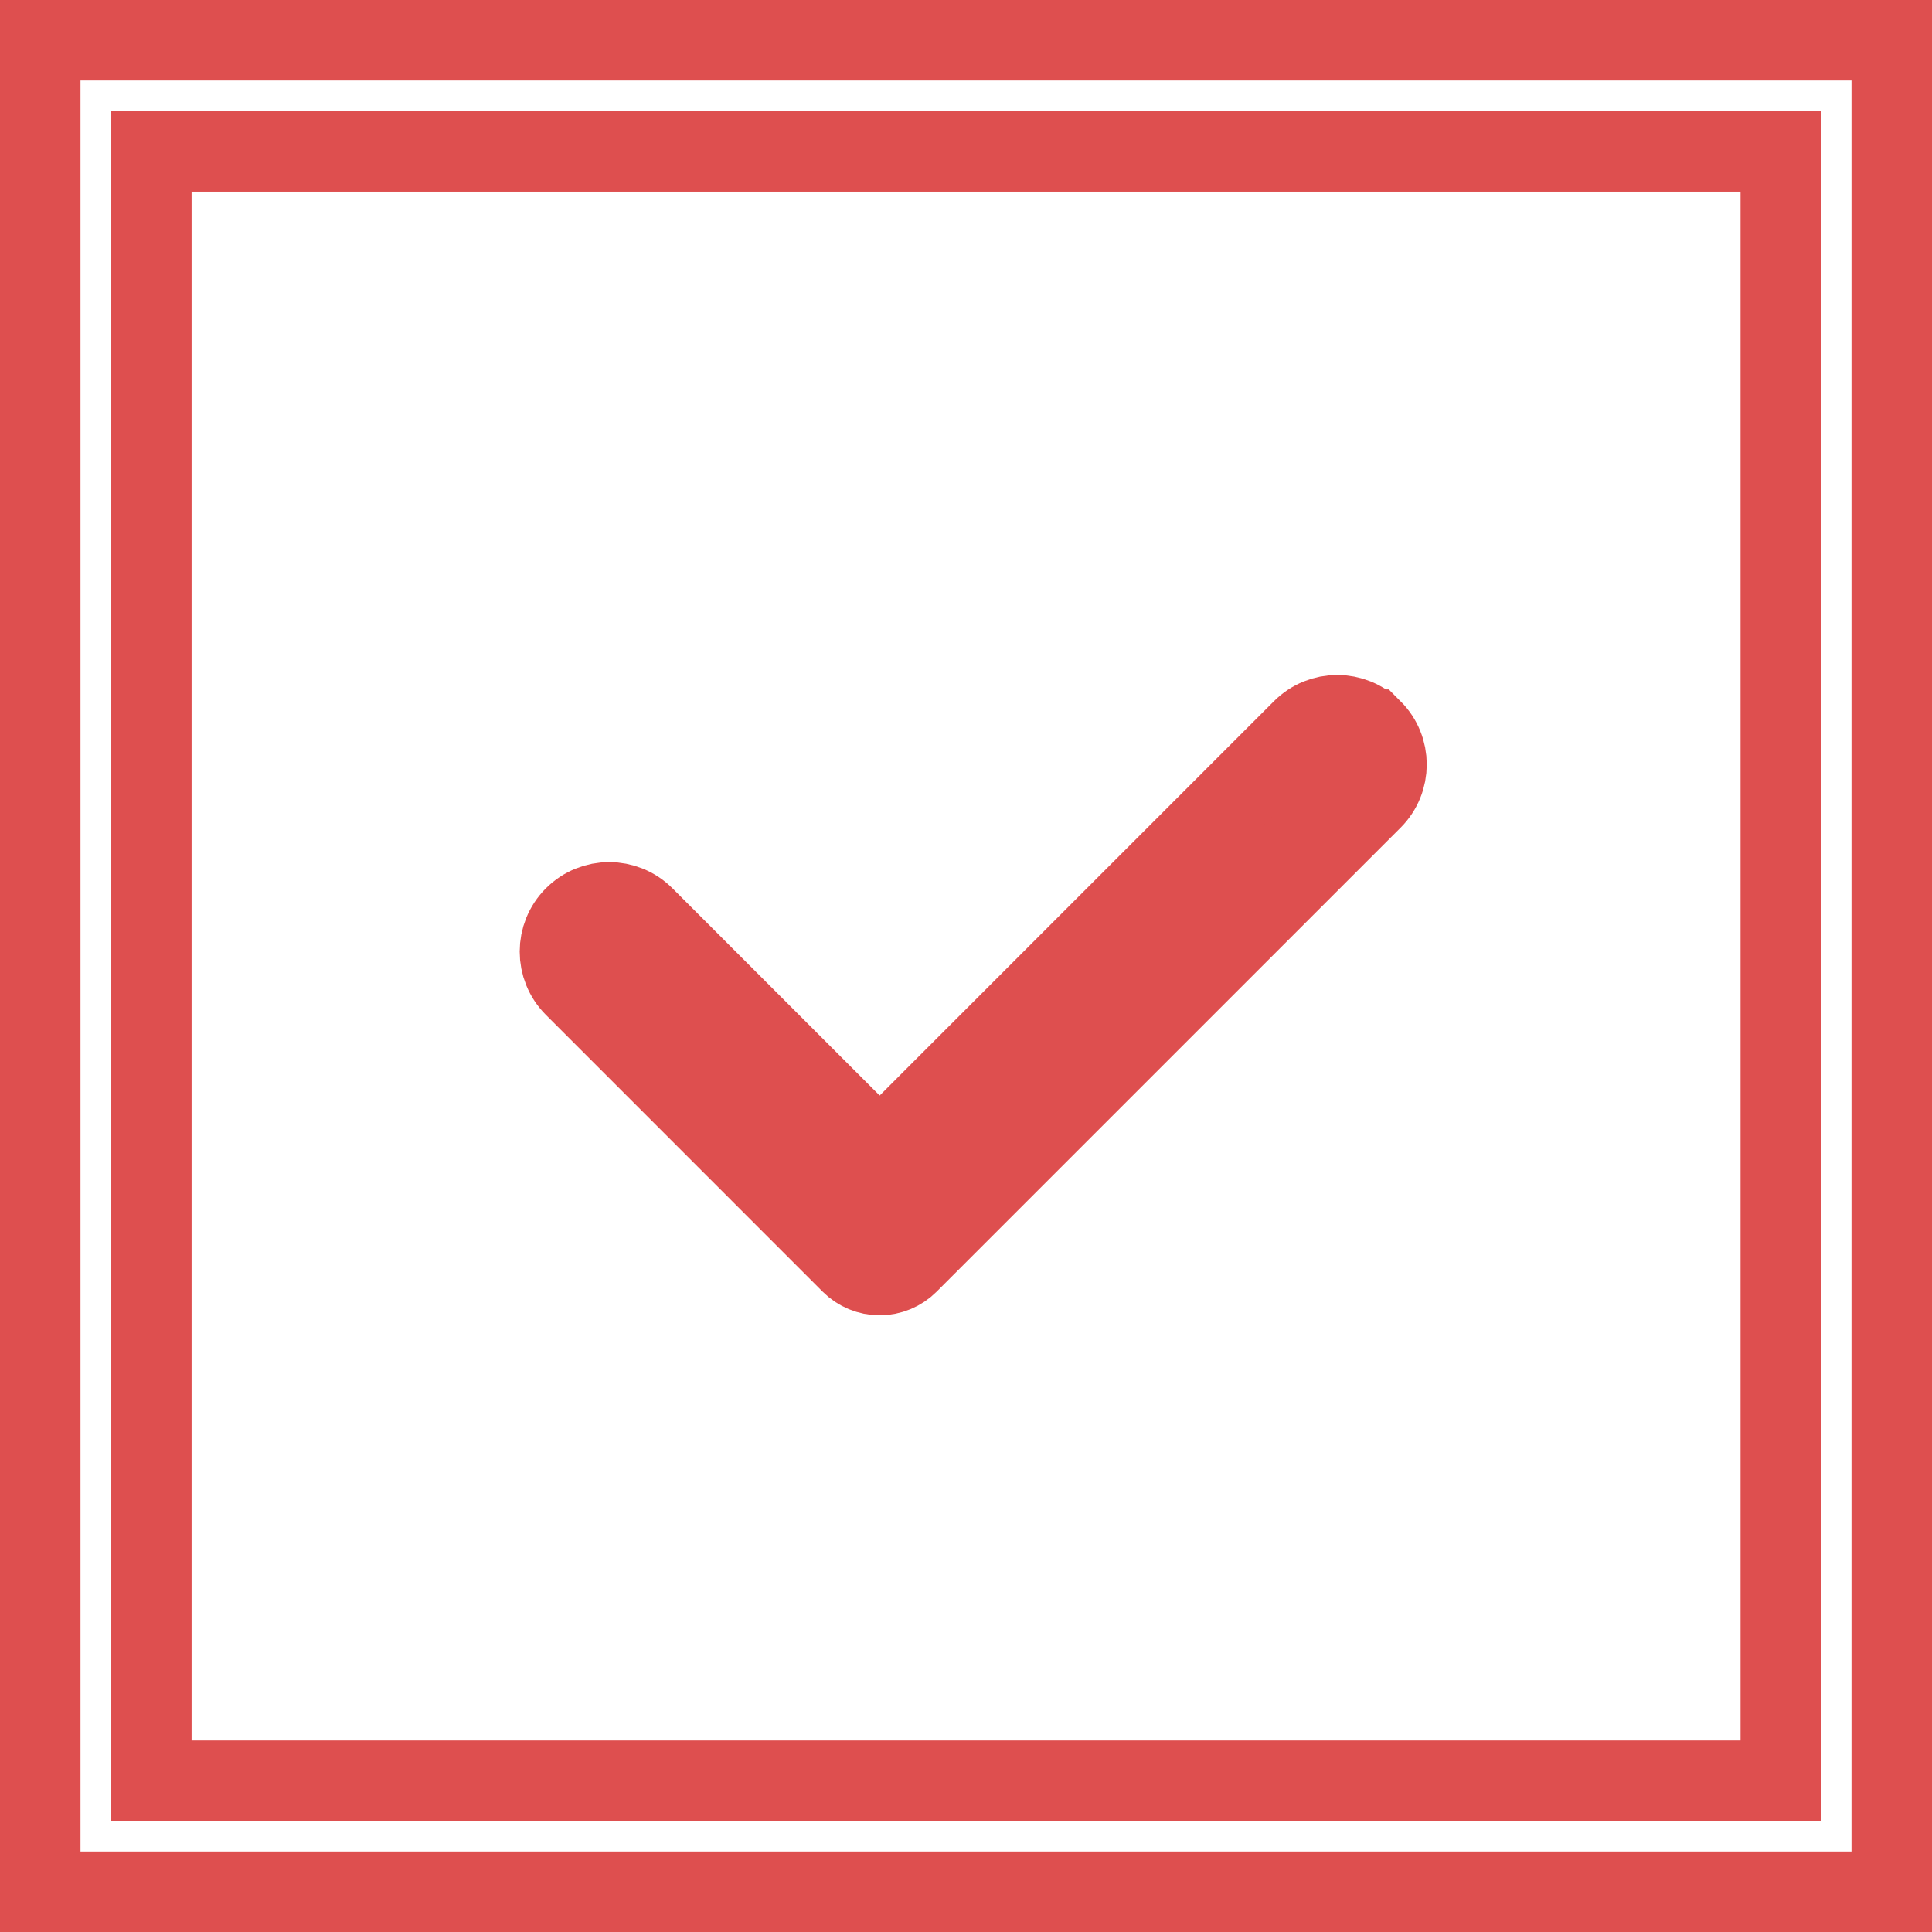
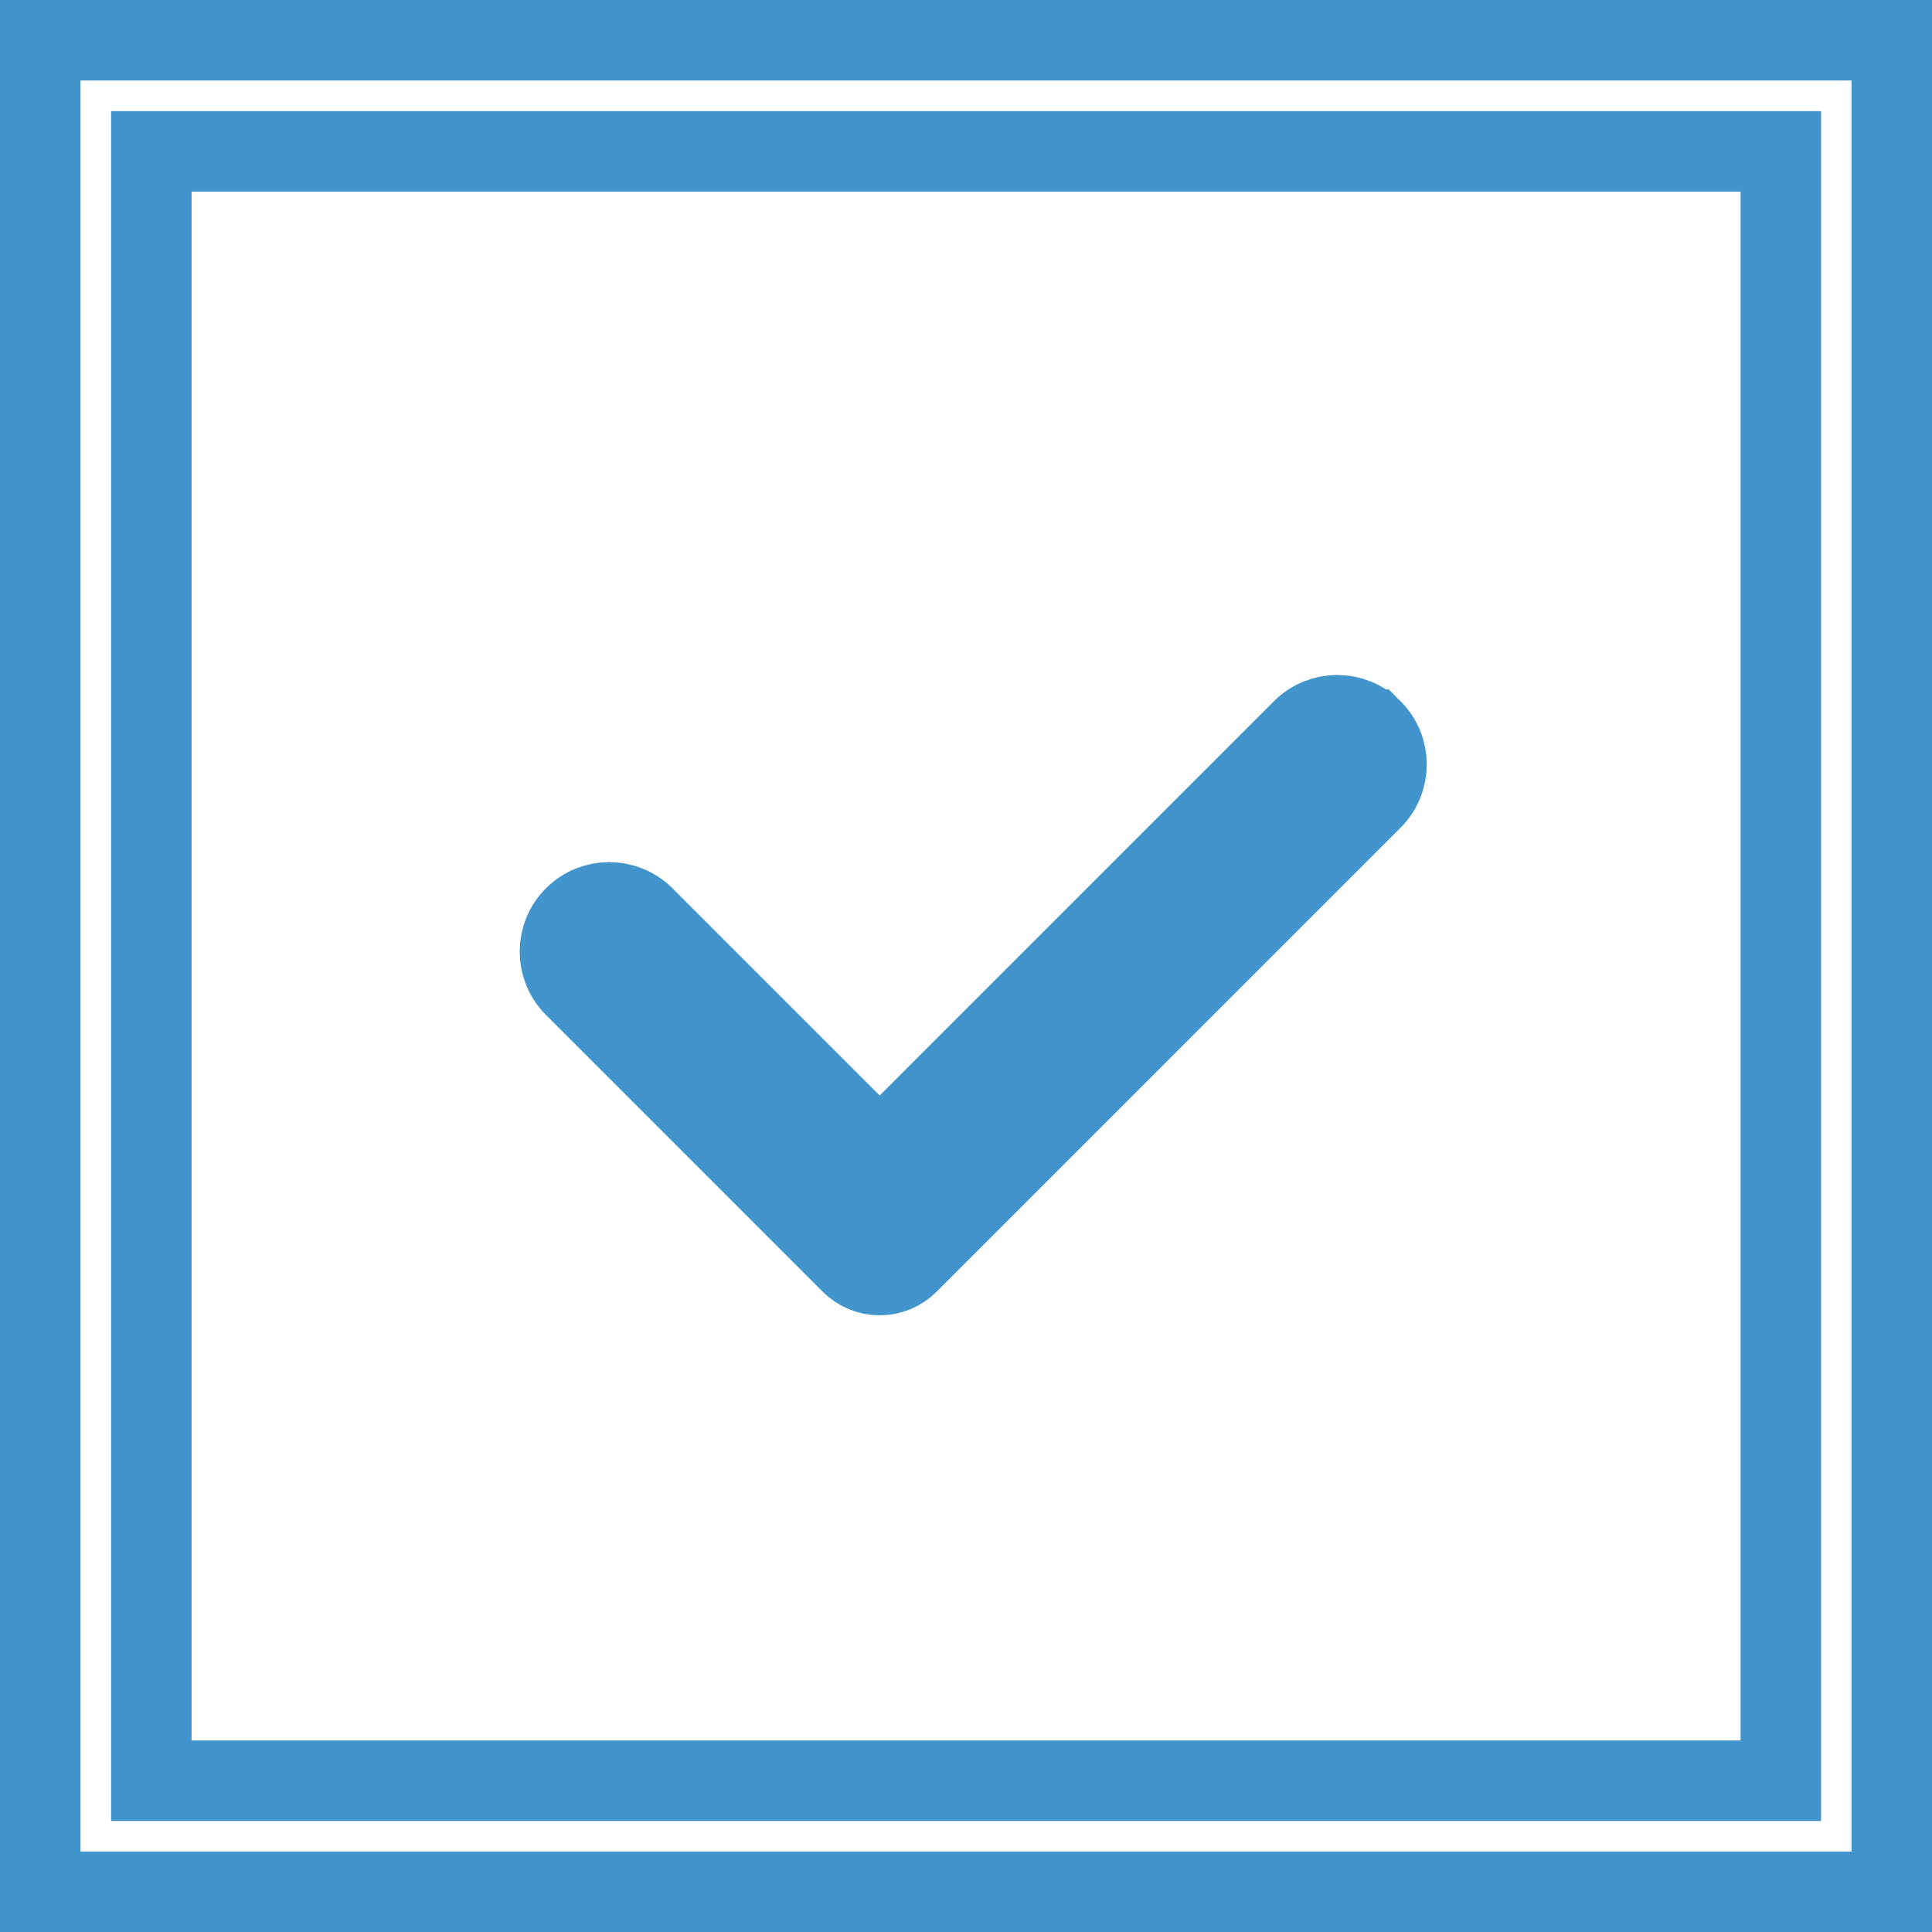
<svg xmlns="http://www.w3.org/2000/svg" width="48" height="48" fill="none">
-   <path d="M1 1v46h46V1H1zm43.244 43.242H3.76V3.761h40.484v40.481z" stroke="#DE4F4F" stroke-width="2" />
-   <path fill-rule="evenodd" clip-rule="evenodd" d="M34.089 18.128a1.223 1.223 0 010 1.73L22.562 31.385a1 1 0 01-1.415 0l-6.877-6.878a1.223 1.223 0 011.73-1.73l5.148 5.148a1 1 0 001.414 0l9.796-9.797a1.223 1.223 0 011.73 0z" fill="#DE4F4F" stroke="#DE4F4F" stroke-width="2" />
+   <path d="M1 1v46h46V1H1zm43.244 43.242H3.76V3.761h40.484v40.481z" stroke="#4294CC" stroke-width="2" />
+   <path fill-rule="evenodd" clip-rule="evenodd" d="M34.089 18.128a1.223 1.223 0 010 1.73L22.562 31.385a1 1 0 01-1.415 0l-6.877-6.878a1.223 1.223 0 011.73-1.73l5.148 5.148a1 1 0 001.414 0l9.796-9.797a1.223 1.223 0 011.73 0z" fill="#4294CC" stroke="#4294CC" stroke-width="2" />
</svg>
